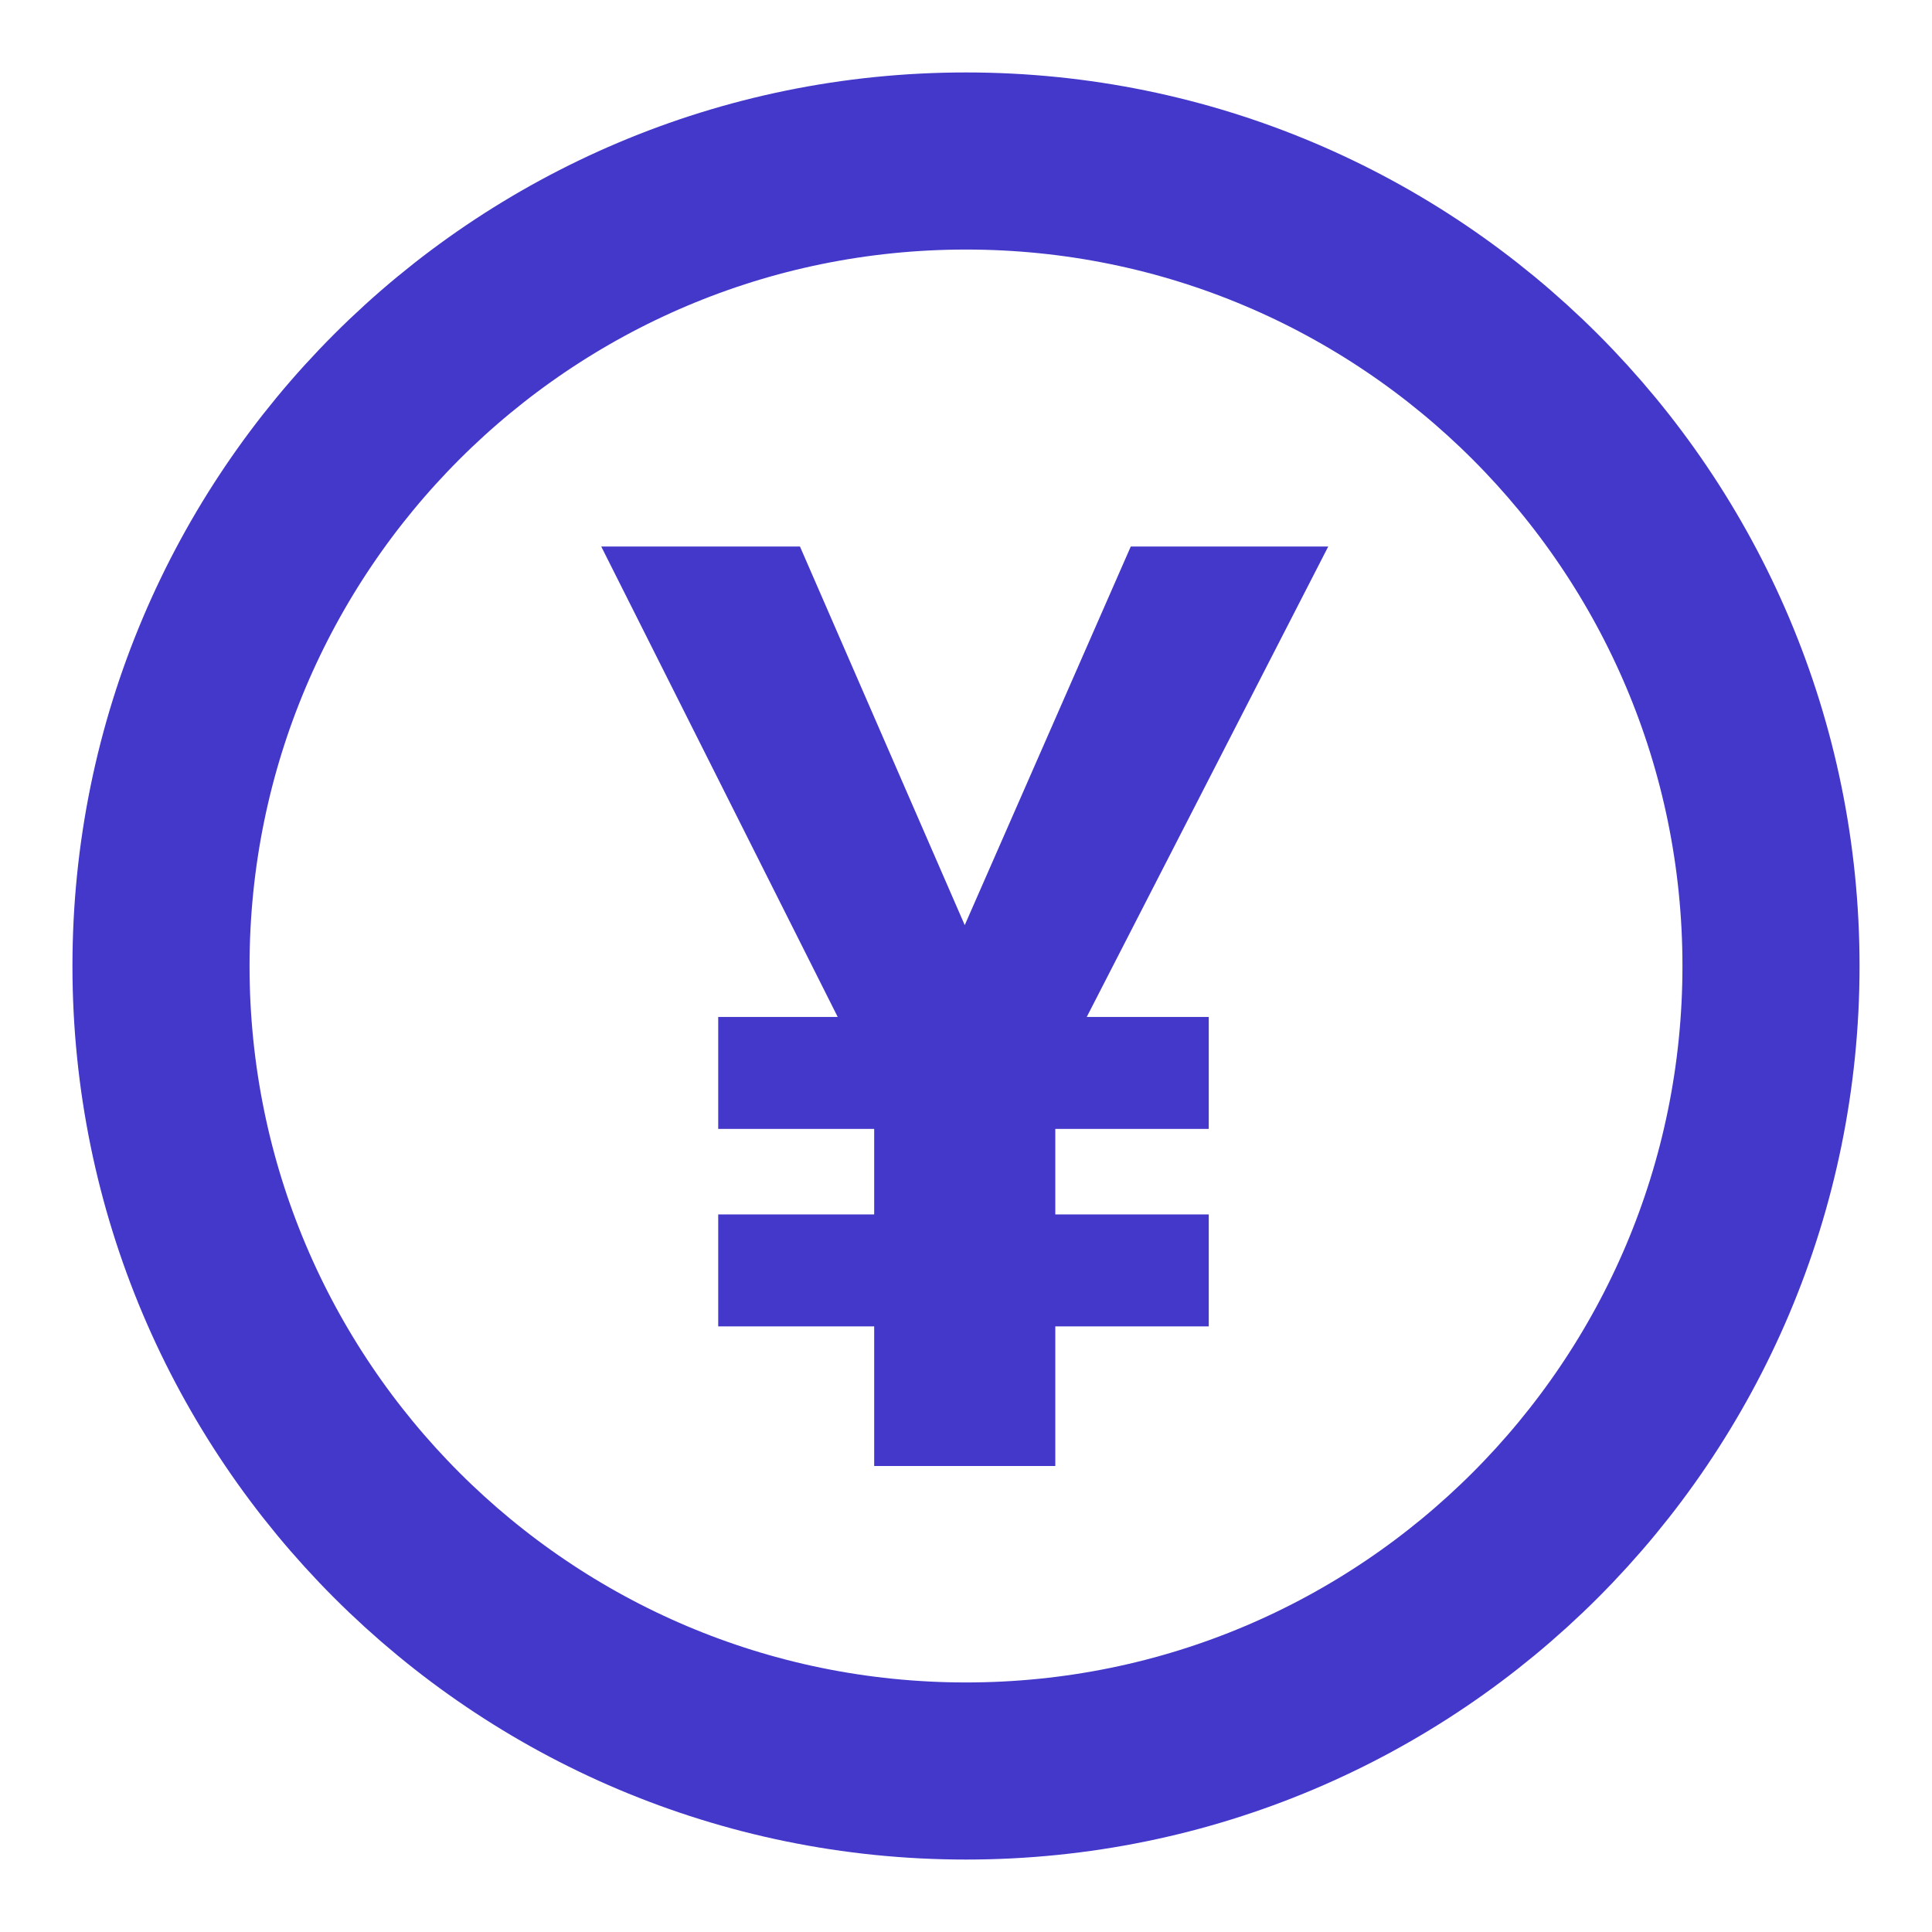
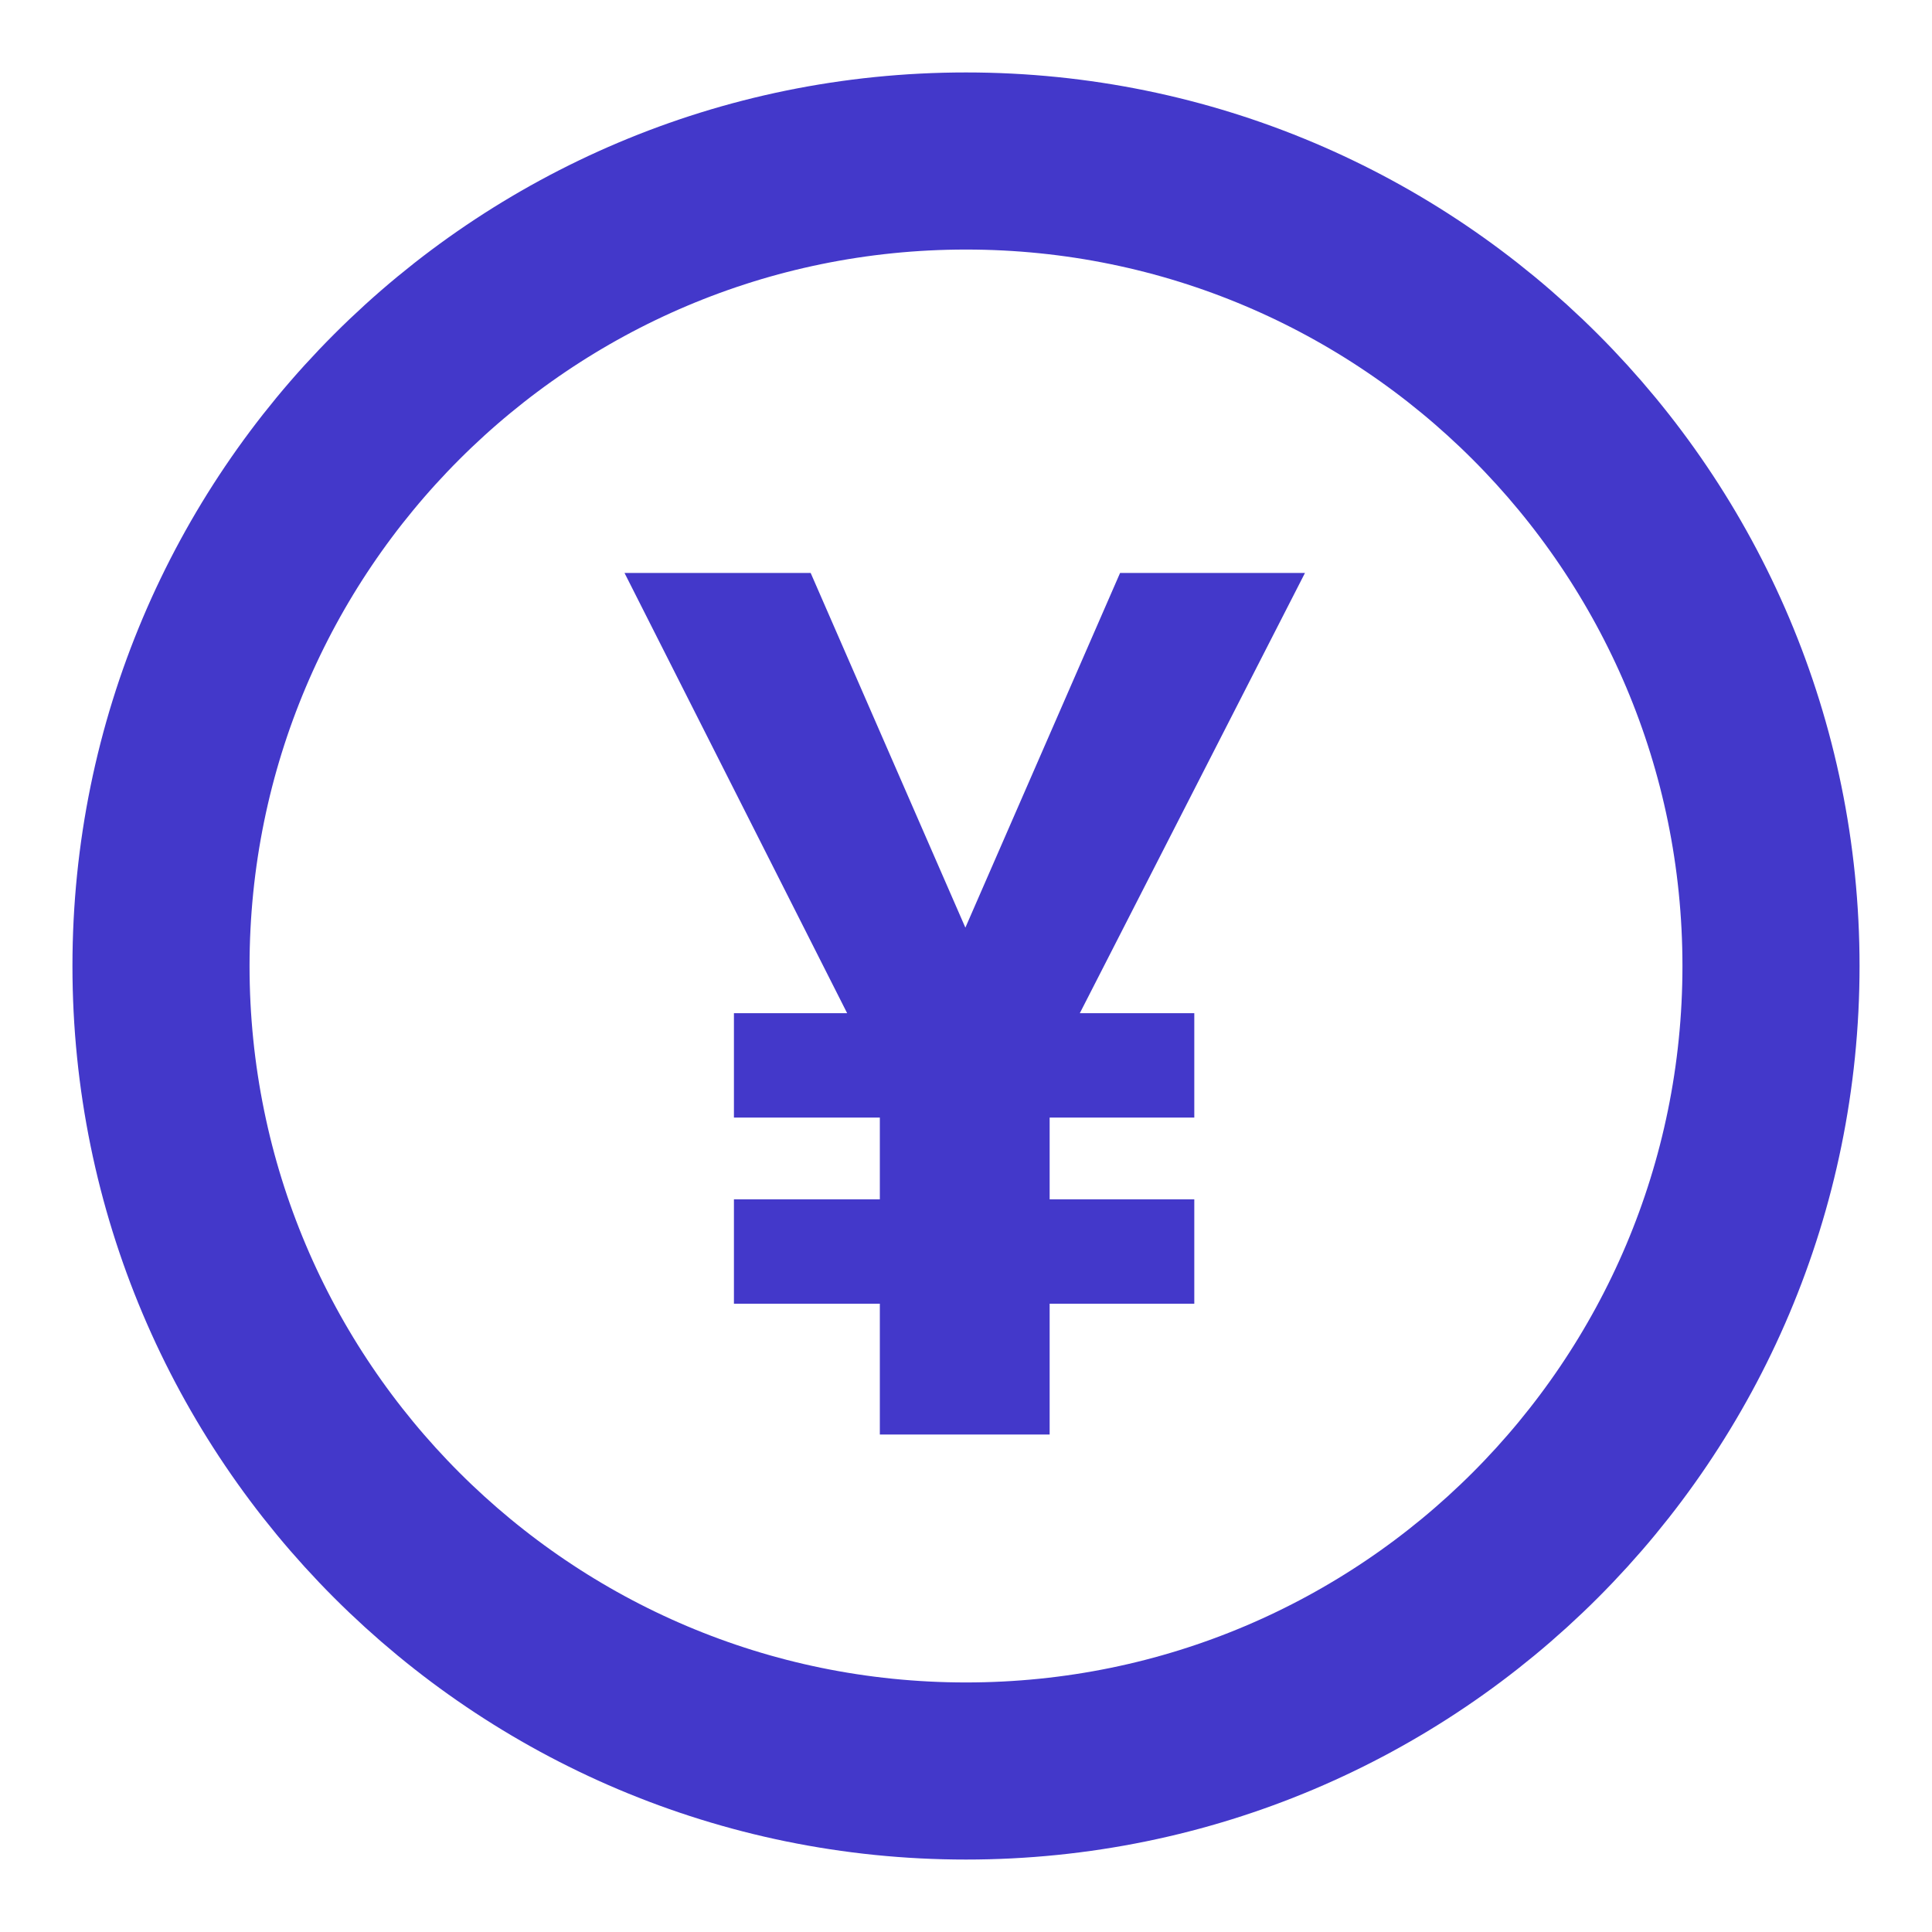
<svg xmlns="http://www.w3.org/2000/svg" viewBox="0 0 24 24" fill="none">
  <circle cx="12" cy="12" r="10" stroke="#4338CA" stroke-width="2.2" fill="none" />
-   <text x="12" y="12" text-anchor="middle" dominant-baseline="central" font-size="16" font-weight="600" fill="#4338CA" stroke="none" font-family="Arial Unicode MS, sans-serif">¥</text>
+   <text x="12" y="12" text-anchor="middle" dominant-baseline="central" font-size="15" font-weight="600" fill="#4338CA" stroke="none" font-family="Avenir Next, Avenir, sans-serif">¥</text>
</svg>
